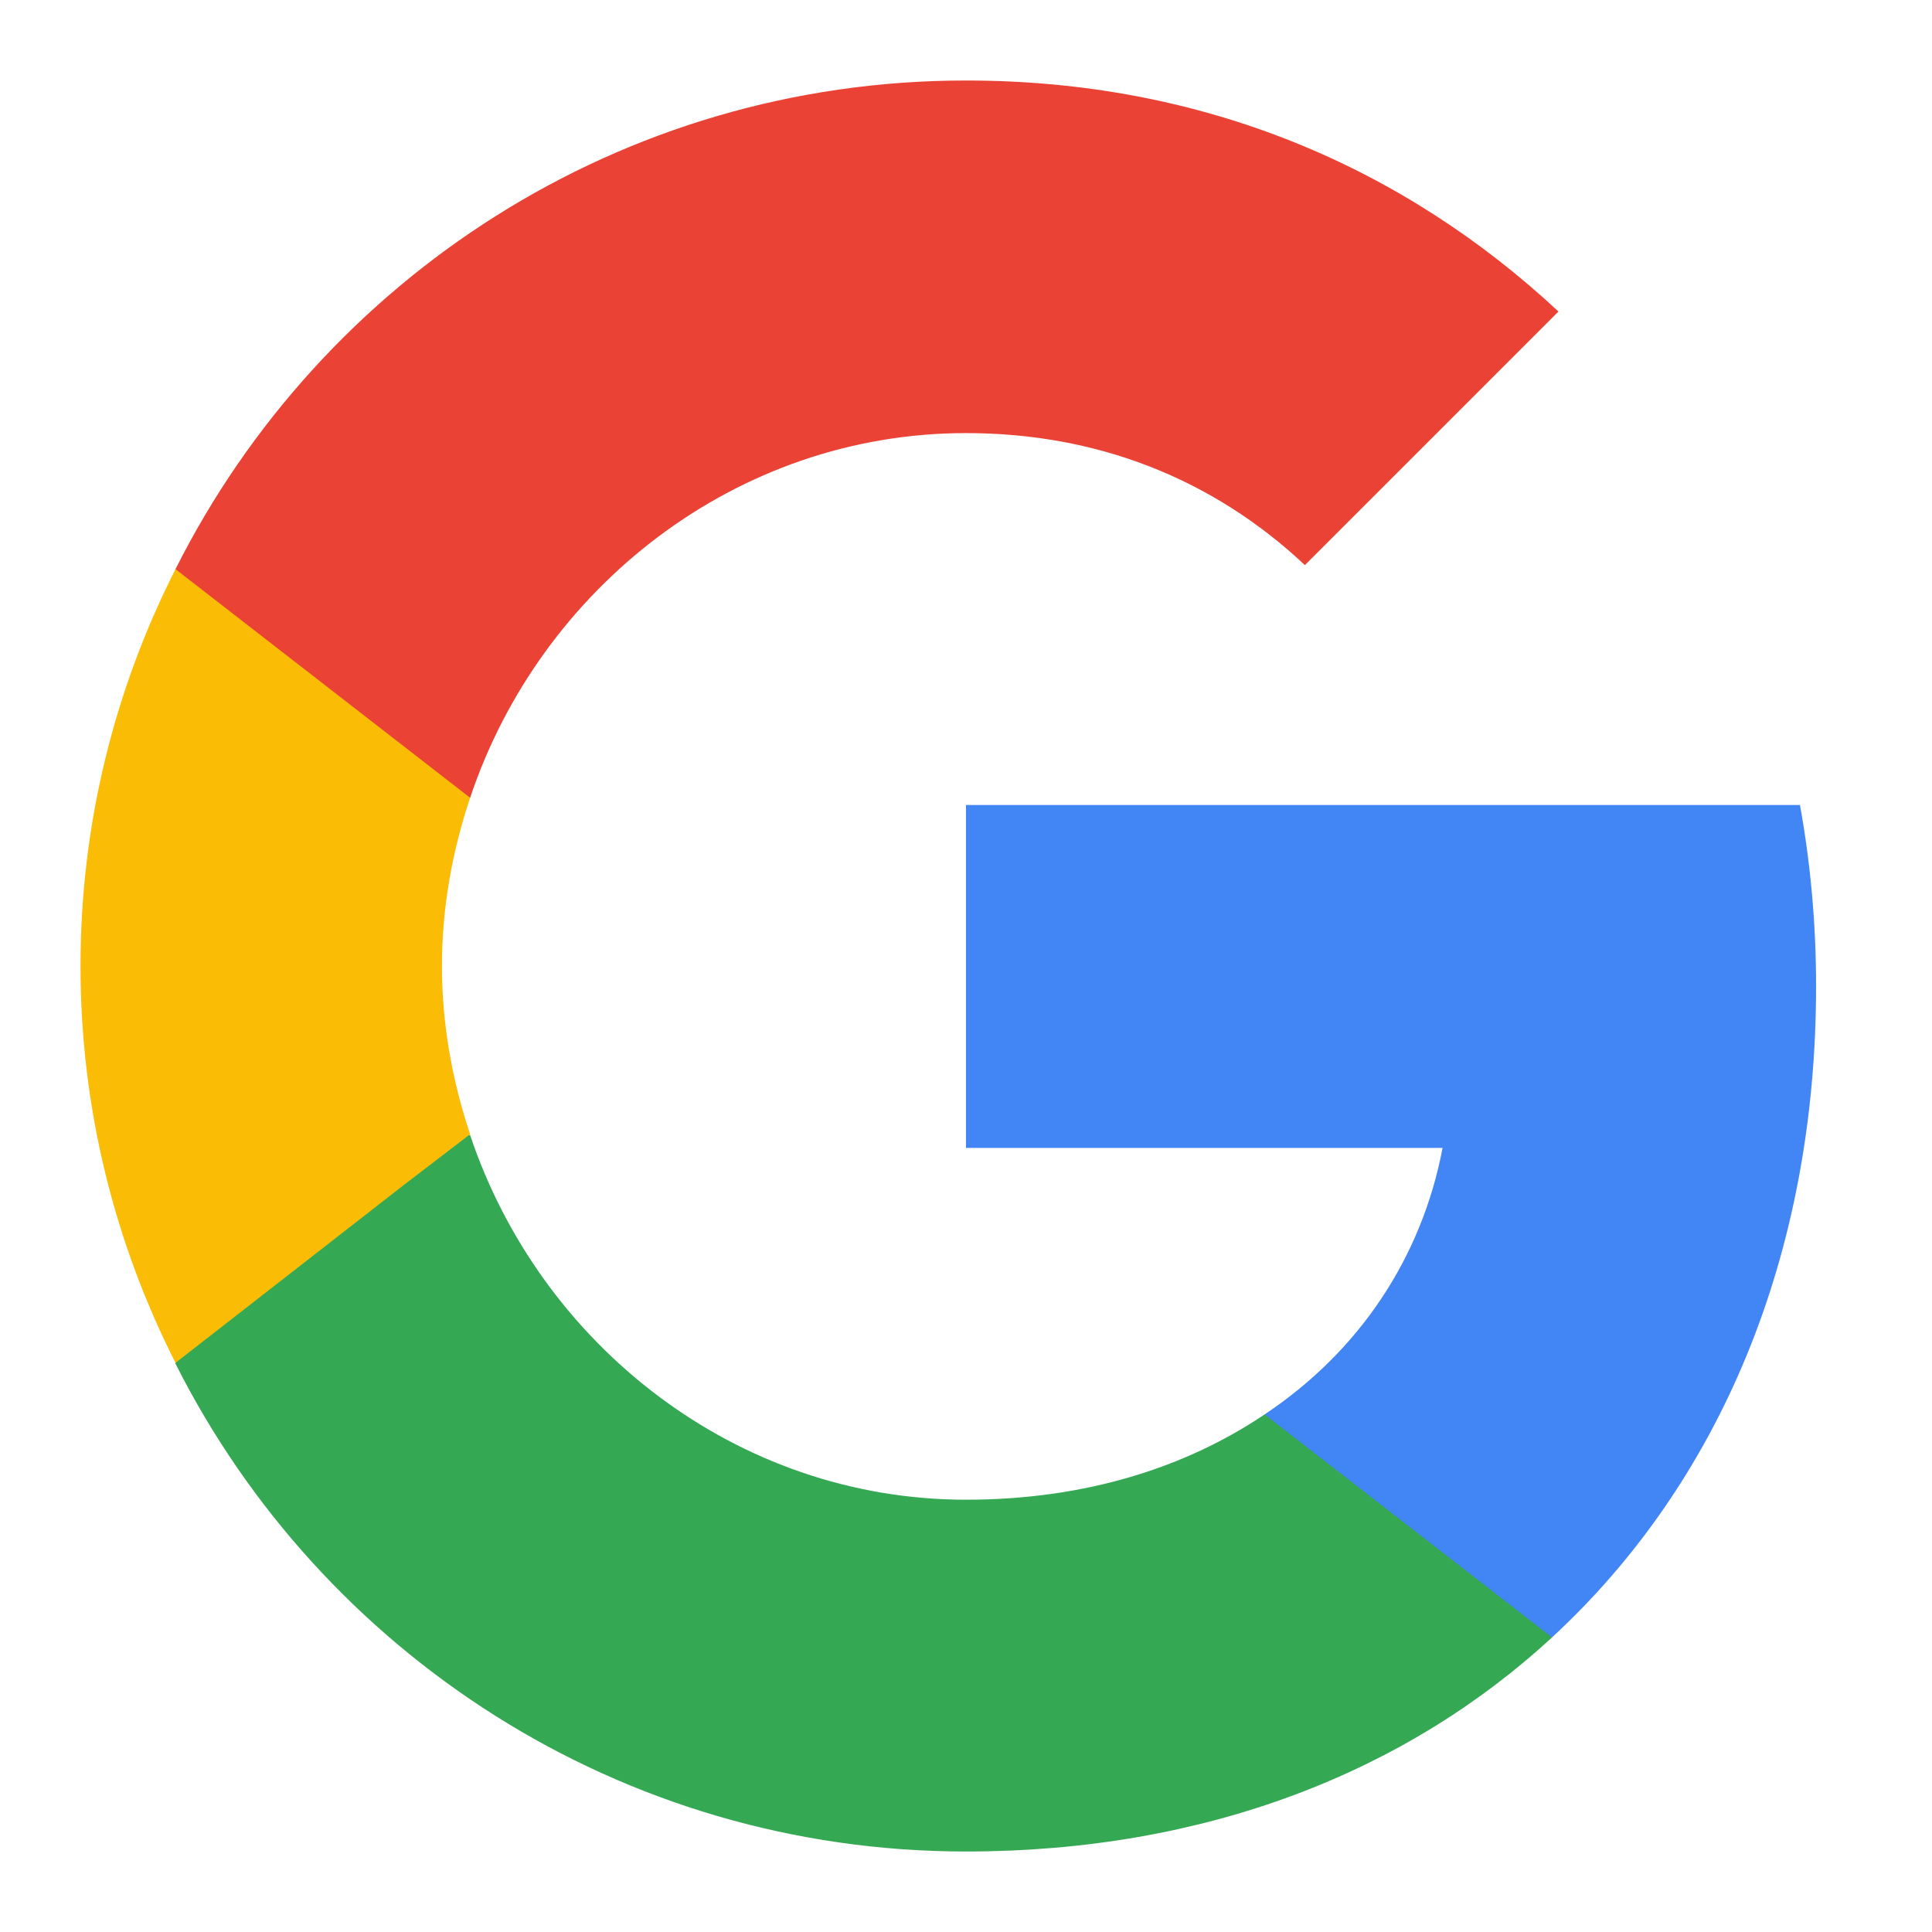
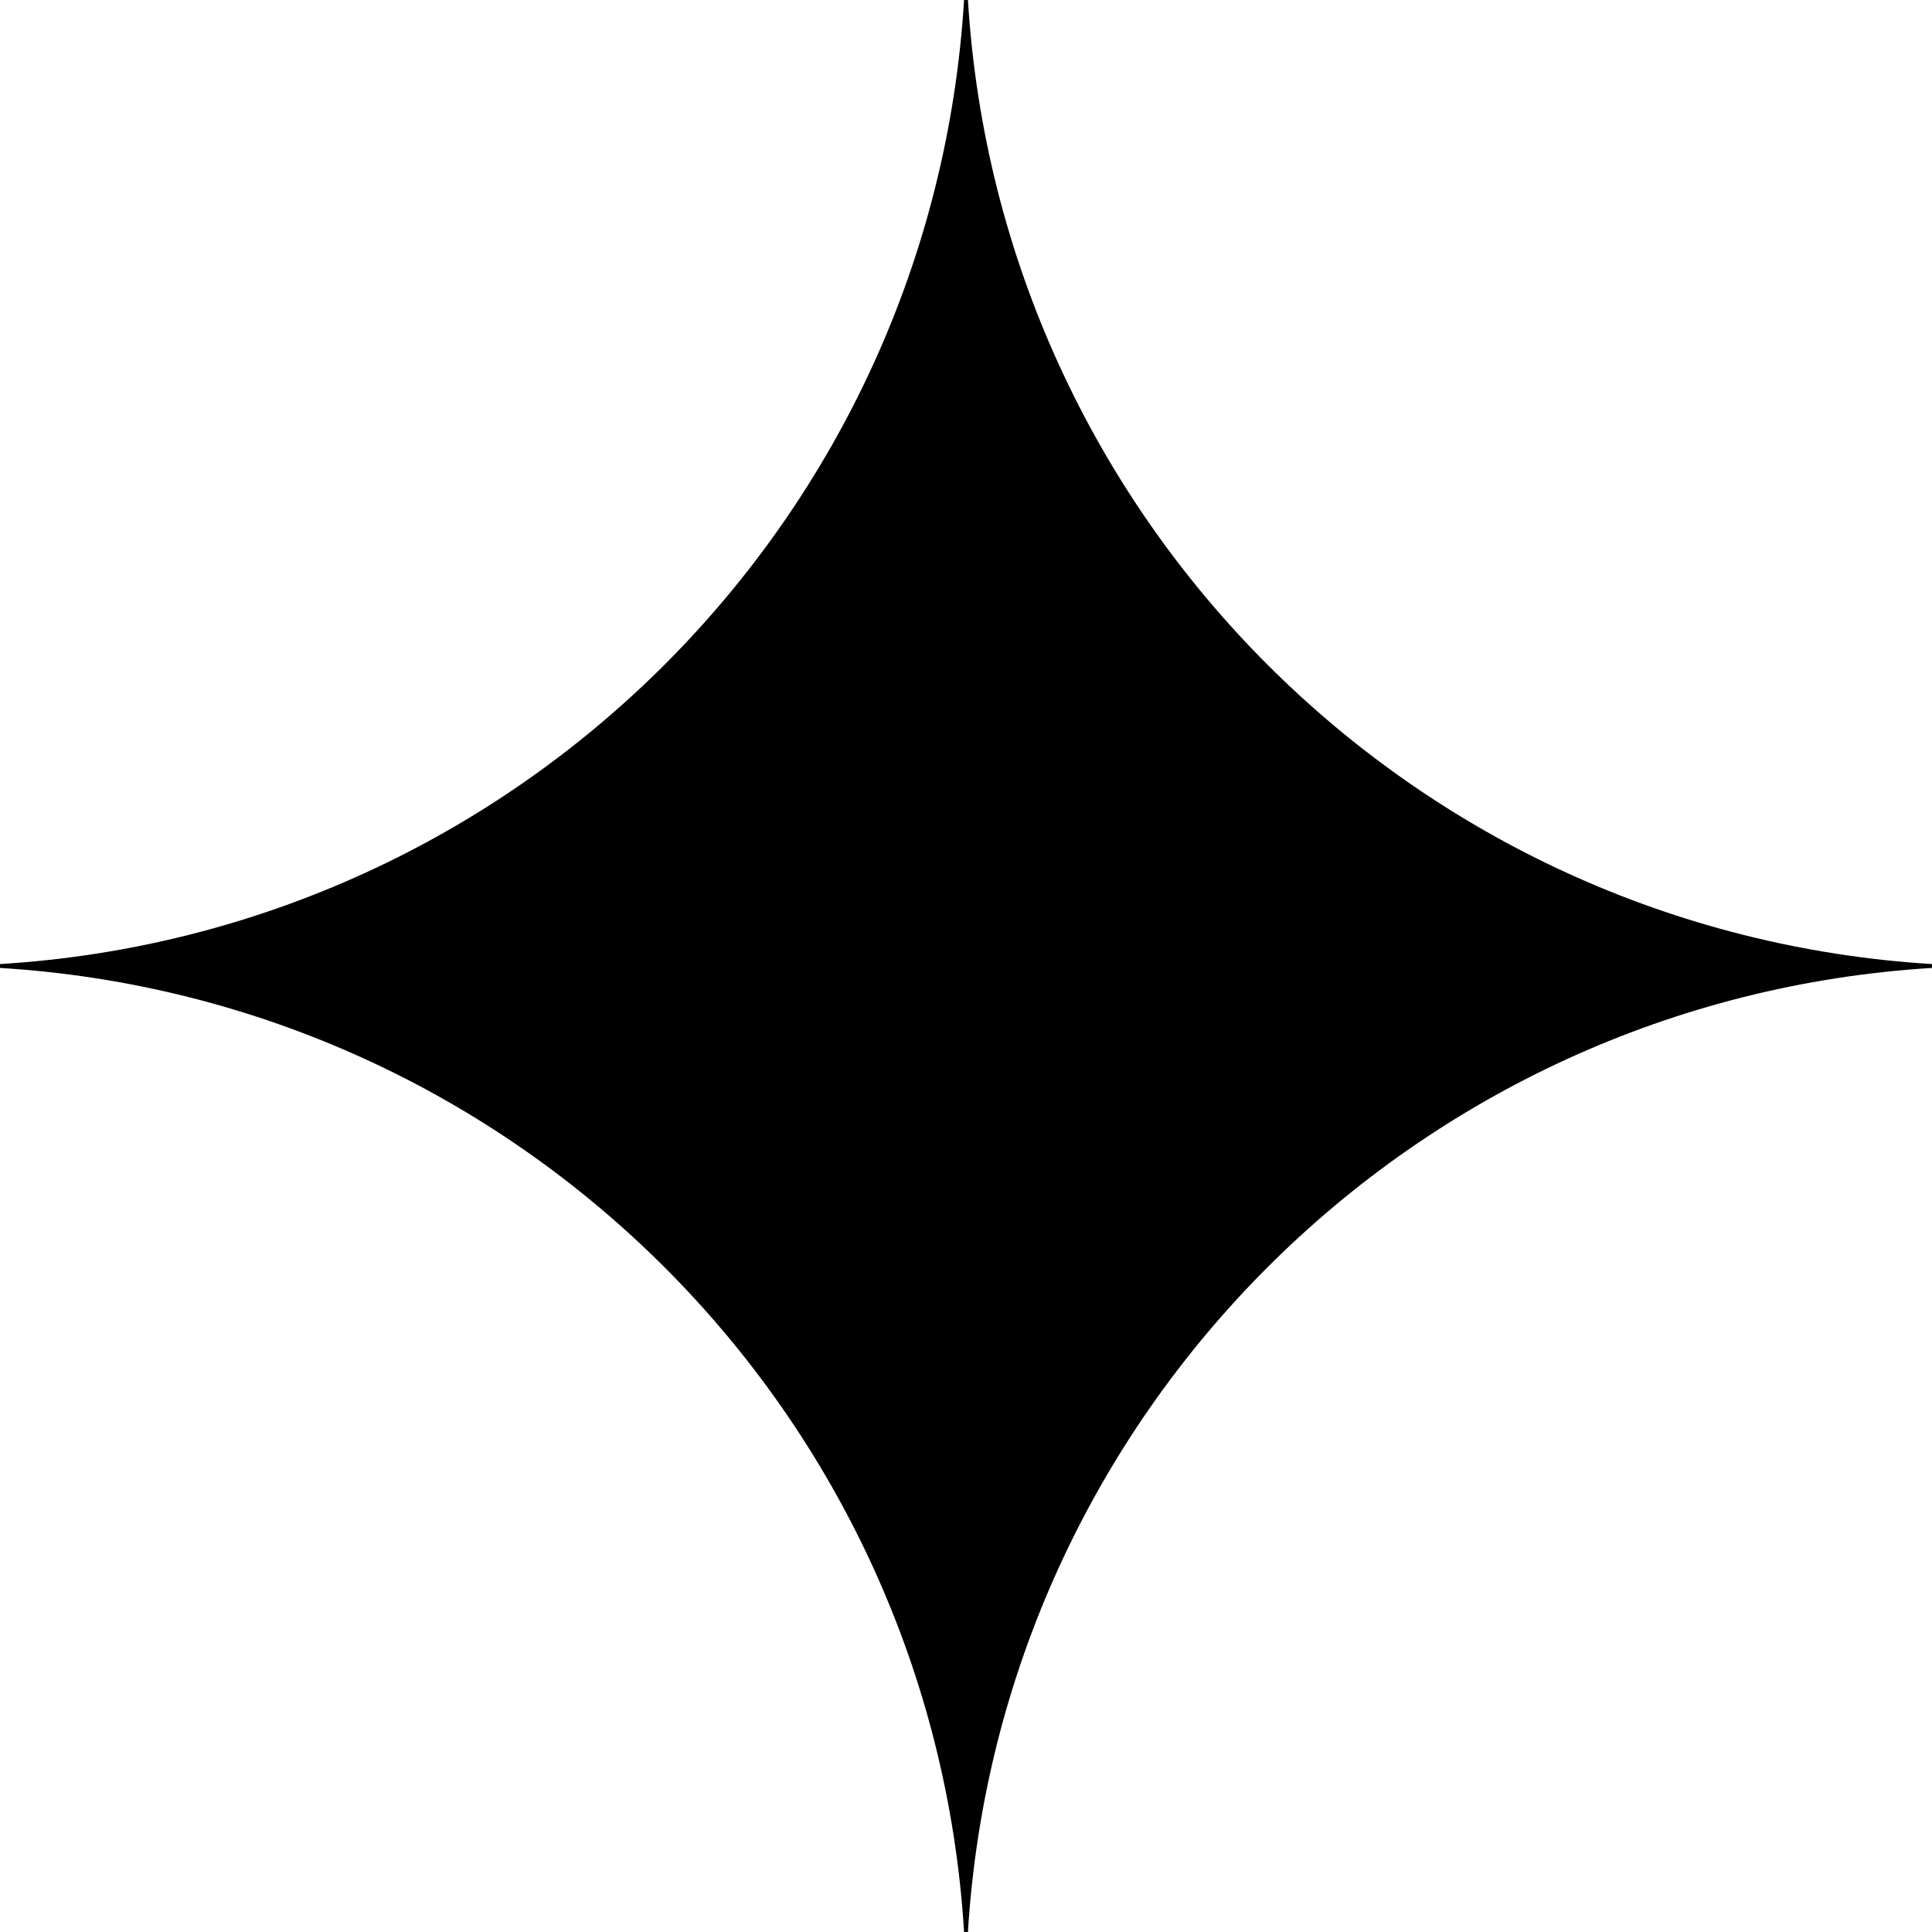
- <svg xmlns="http://www.w3.org/2000/svg" height="24" viewBox="0 0 24 24" width="24">
-   <path d="M22.56 12.25c0-.78-.07-1.53-.2-2.25H12v4.26h5.92c-.26 1.37-1.04 2.53-2.21 3.31v2.77h3.57c2.08-1.92 3.28-4.74 3.28-8.09z" fill="#4285F4" />
-   <path d="M12 23c2.97 0 5.46-.98 7.28-2.66l-3.57-2.77c-.98.66-2.23 1.06-3.71 1.06-2.86 0-5.29-1.93-6.16-4.53H2.18v2.84C3.99 20.53 7.7 23 12 23z" fill="#34A853" />
-   <path d="M5.84 14.09c-.22-.66-.35-1.36-.35-2.09s.13-1.43.35-2.09V7.07H2.18C1.43 8.55 1 10.22 1 12s.43 3.45 1.18 4.93l2.85-2.22.81-.62z" fill="#FBBC05" />
-   <path d="M12 5.38c1.62 0 3.06.56 4.21 1.64l3.15-3.15C17.45 2.09 14.97 1 12 1 7.7 1 3.99 3.47 2.18 7.07l3.66 2.84c.87-2.6 3.3-4.53 6.16-4.53z" fill="#EA4335" />
-   <path d="M1 1h22v22H1z" fill="none" />
+ <svg xmlns="http://www.w3.org/2000/svg" fill="none" viewBox="0 0 16 16">
+   <path d="M16 8.016A8.522 8.522 0 008.016 16h-.032A8.521 8.521 0 000 8.016v-.032A8.521 8.521 0 007.984 0h.032A8.522 8.522 0 0016 7.984v.032z" fill="url(#prefix__paint0_radial_980_20147)" />
+   <defs>
+     <radialGradient id="prefix__paint0_radial_980_20147" cx="0" cy="0" r="1" gradientUnits="userSpaceOnUse" gradientTransform="matrix(16.1326 5.4553 -43.70045 129.2322 1.588 6.503)">
+       <stop offset=".067" stop-color="black" />
+       <stop offset=".343" stop-color="black" />
+       <stop offset=".672" stop-color="black" />
+     </radialGradient>
+   </defs>
</svg>
